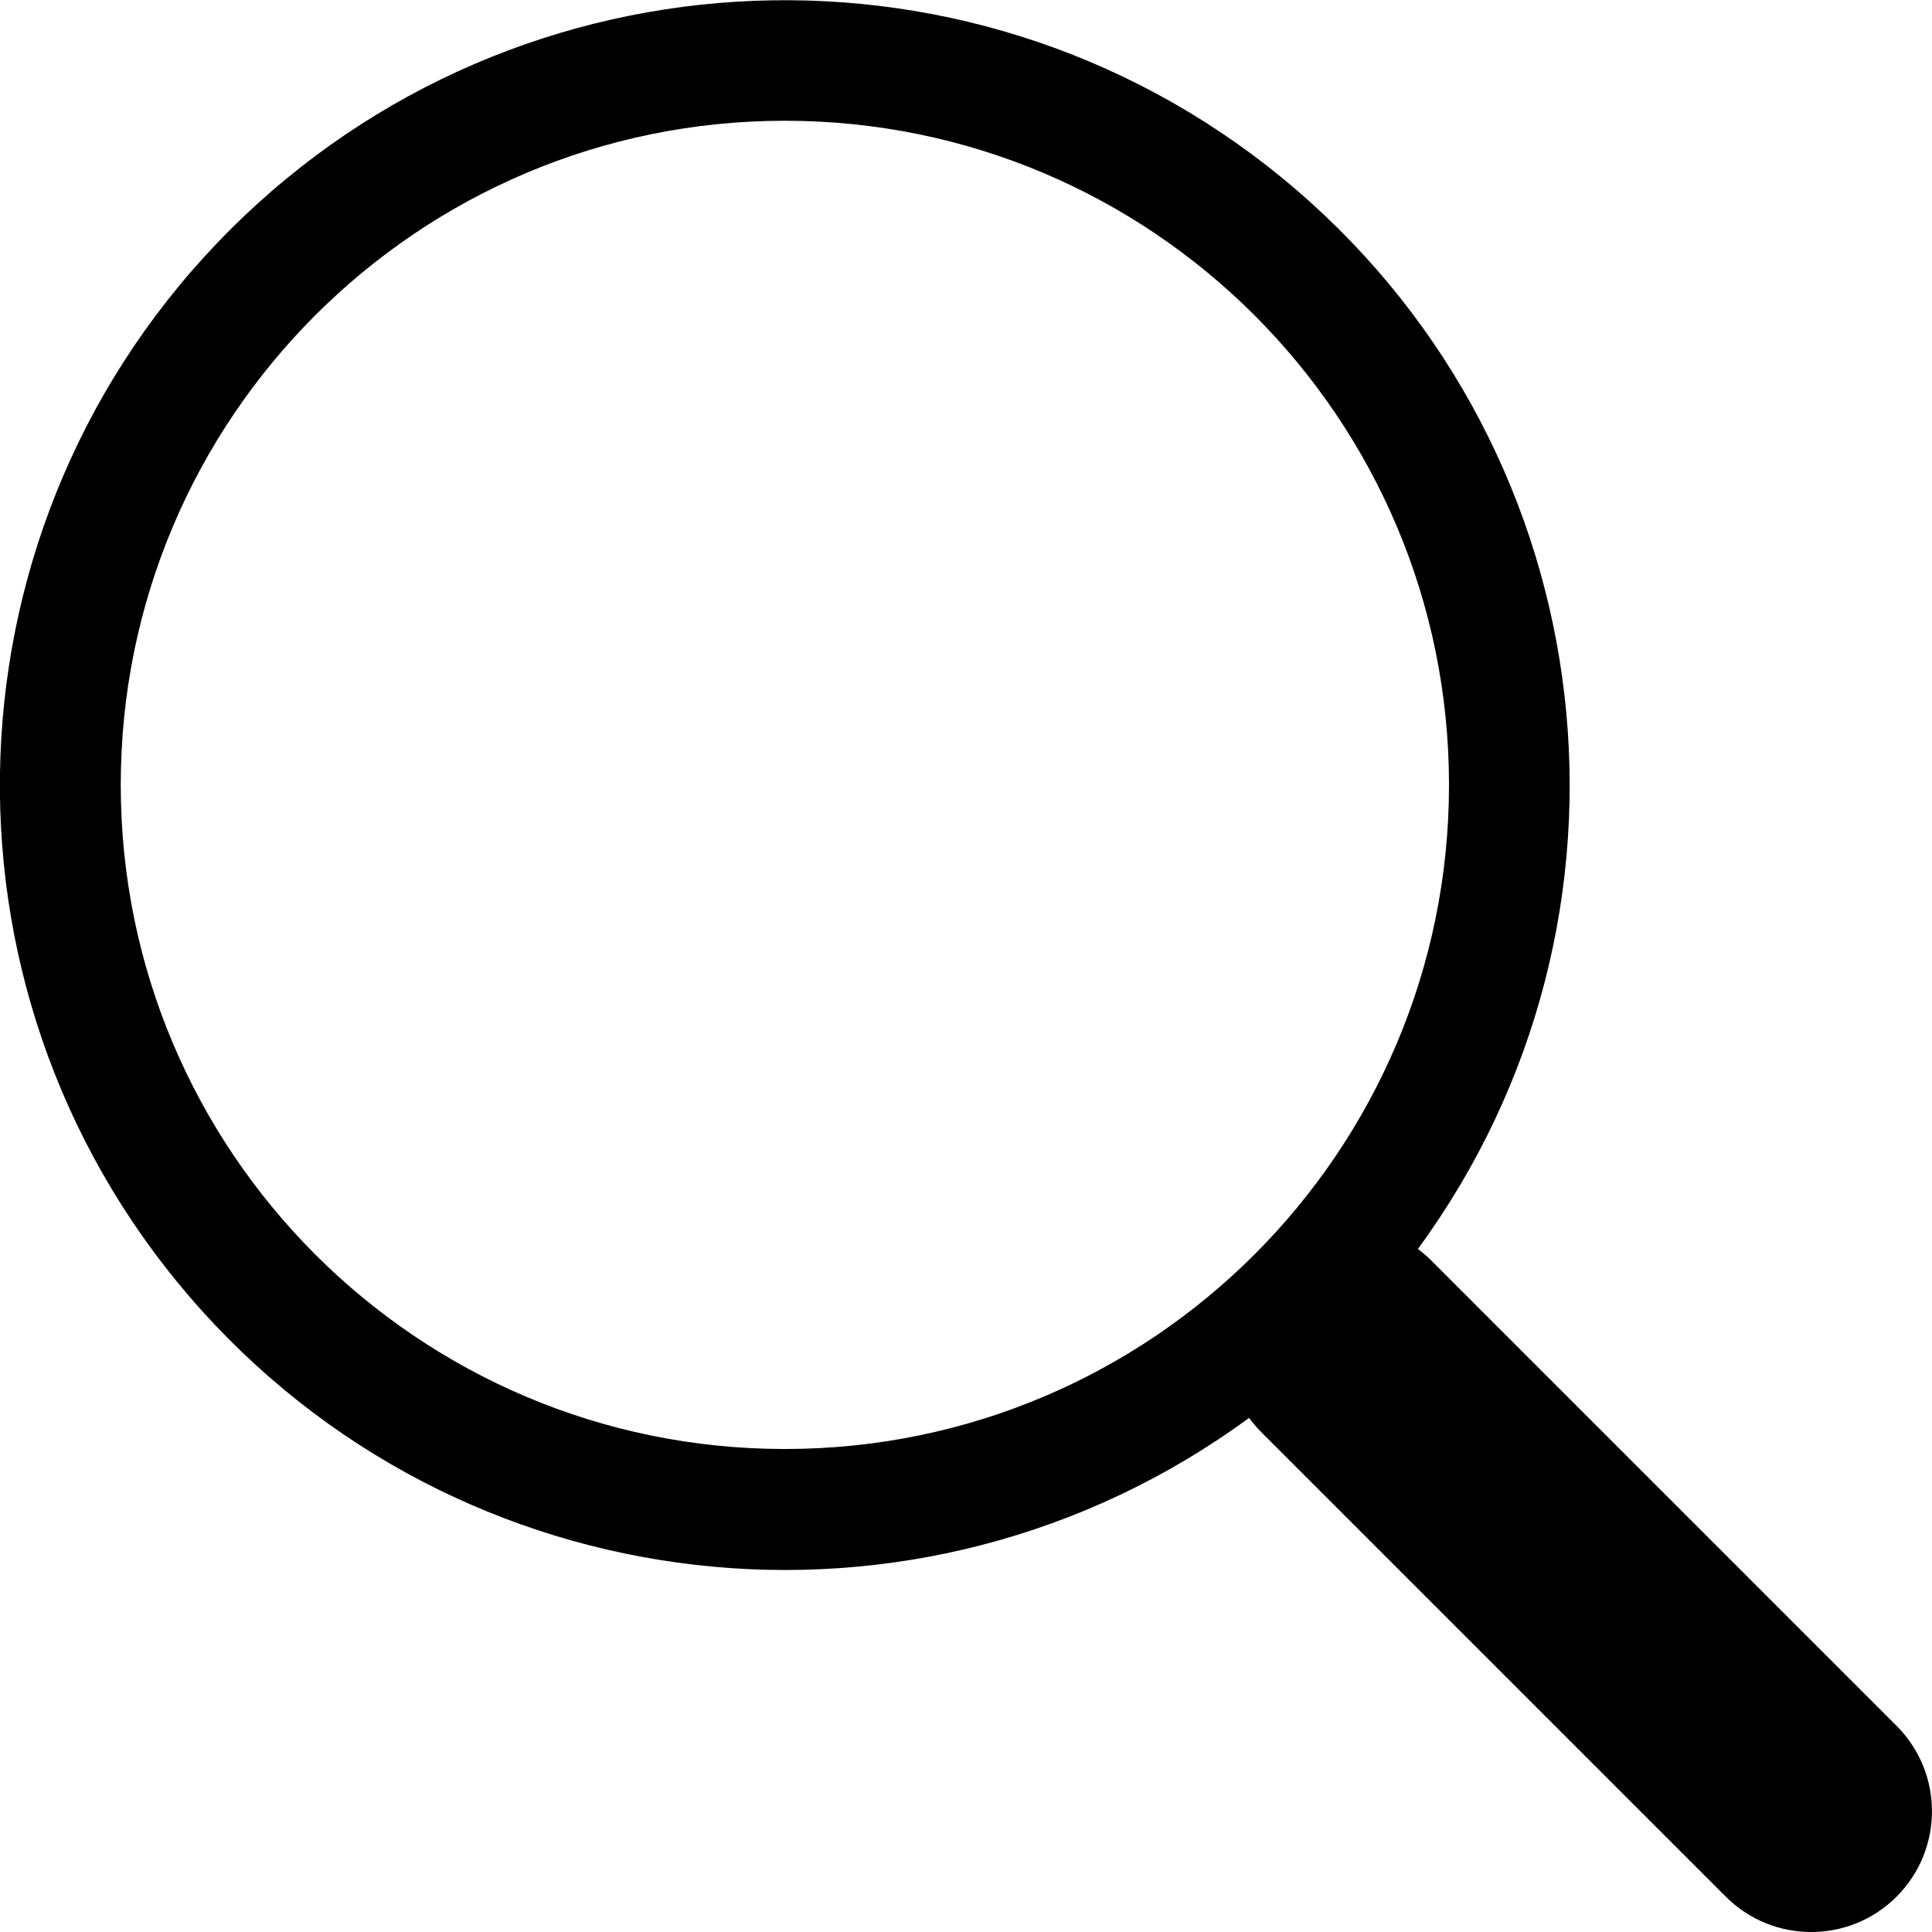
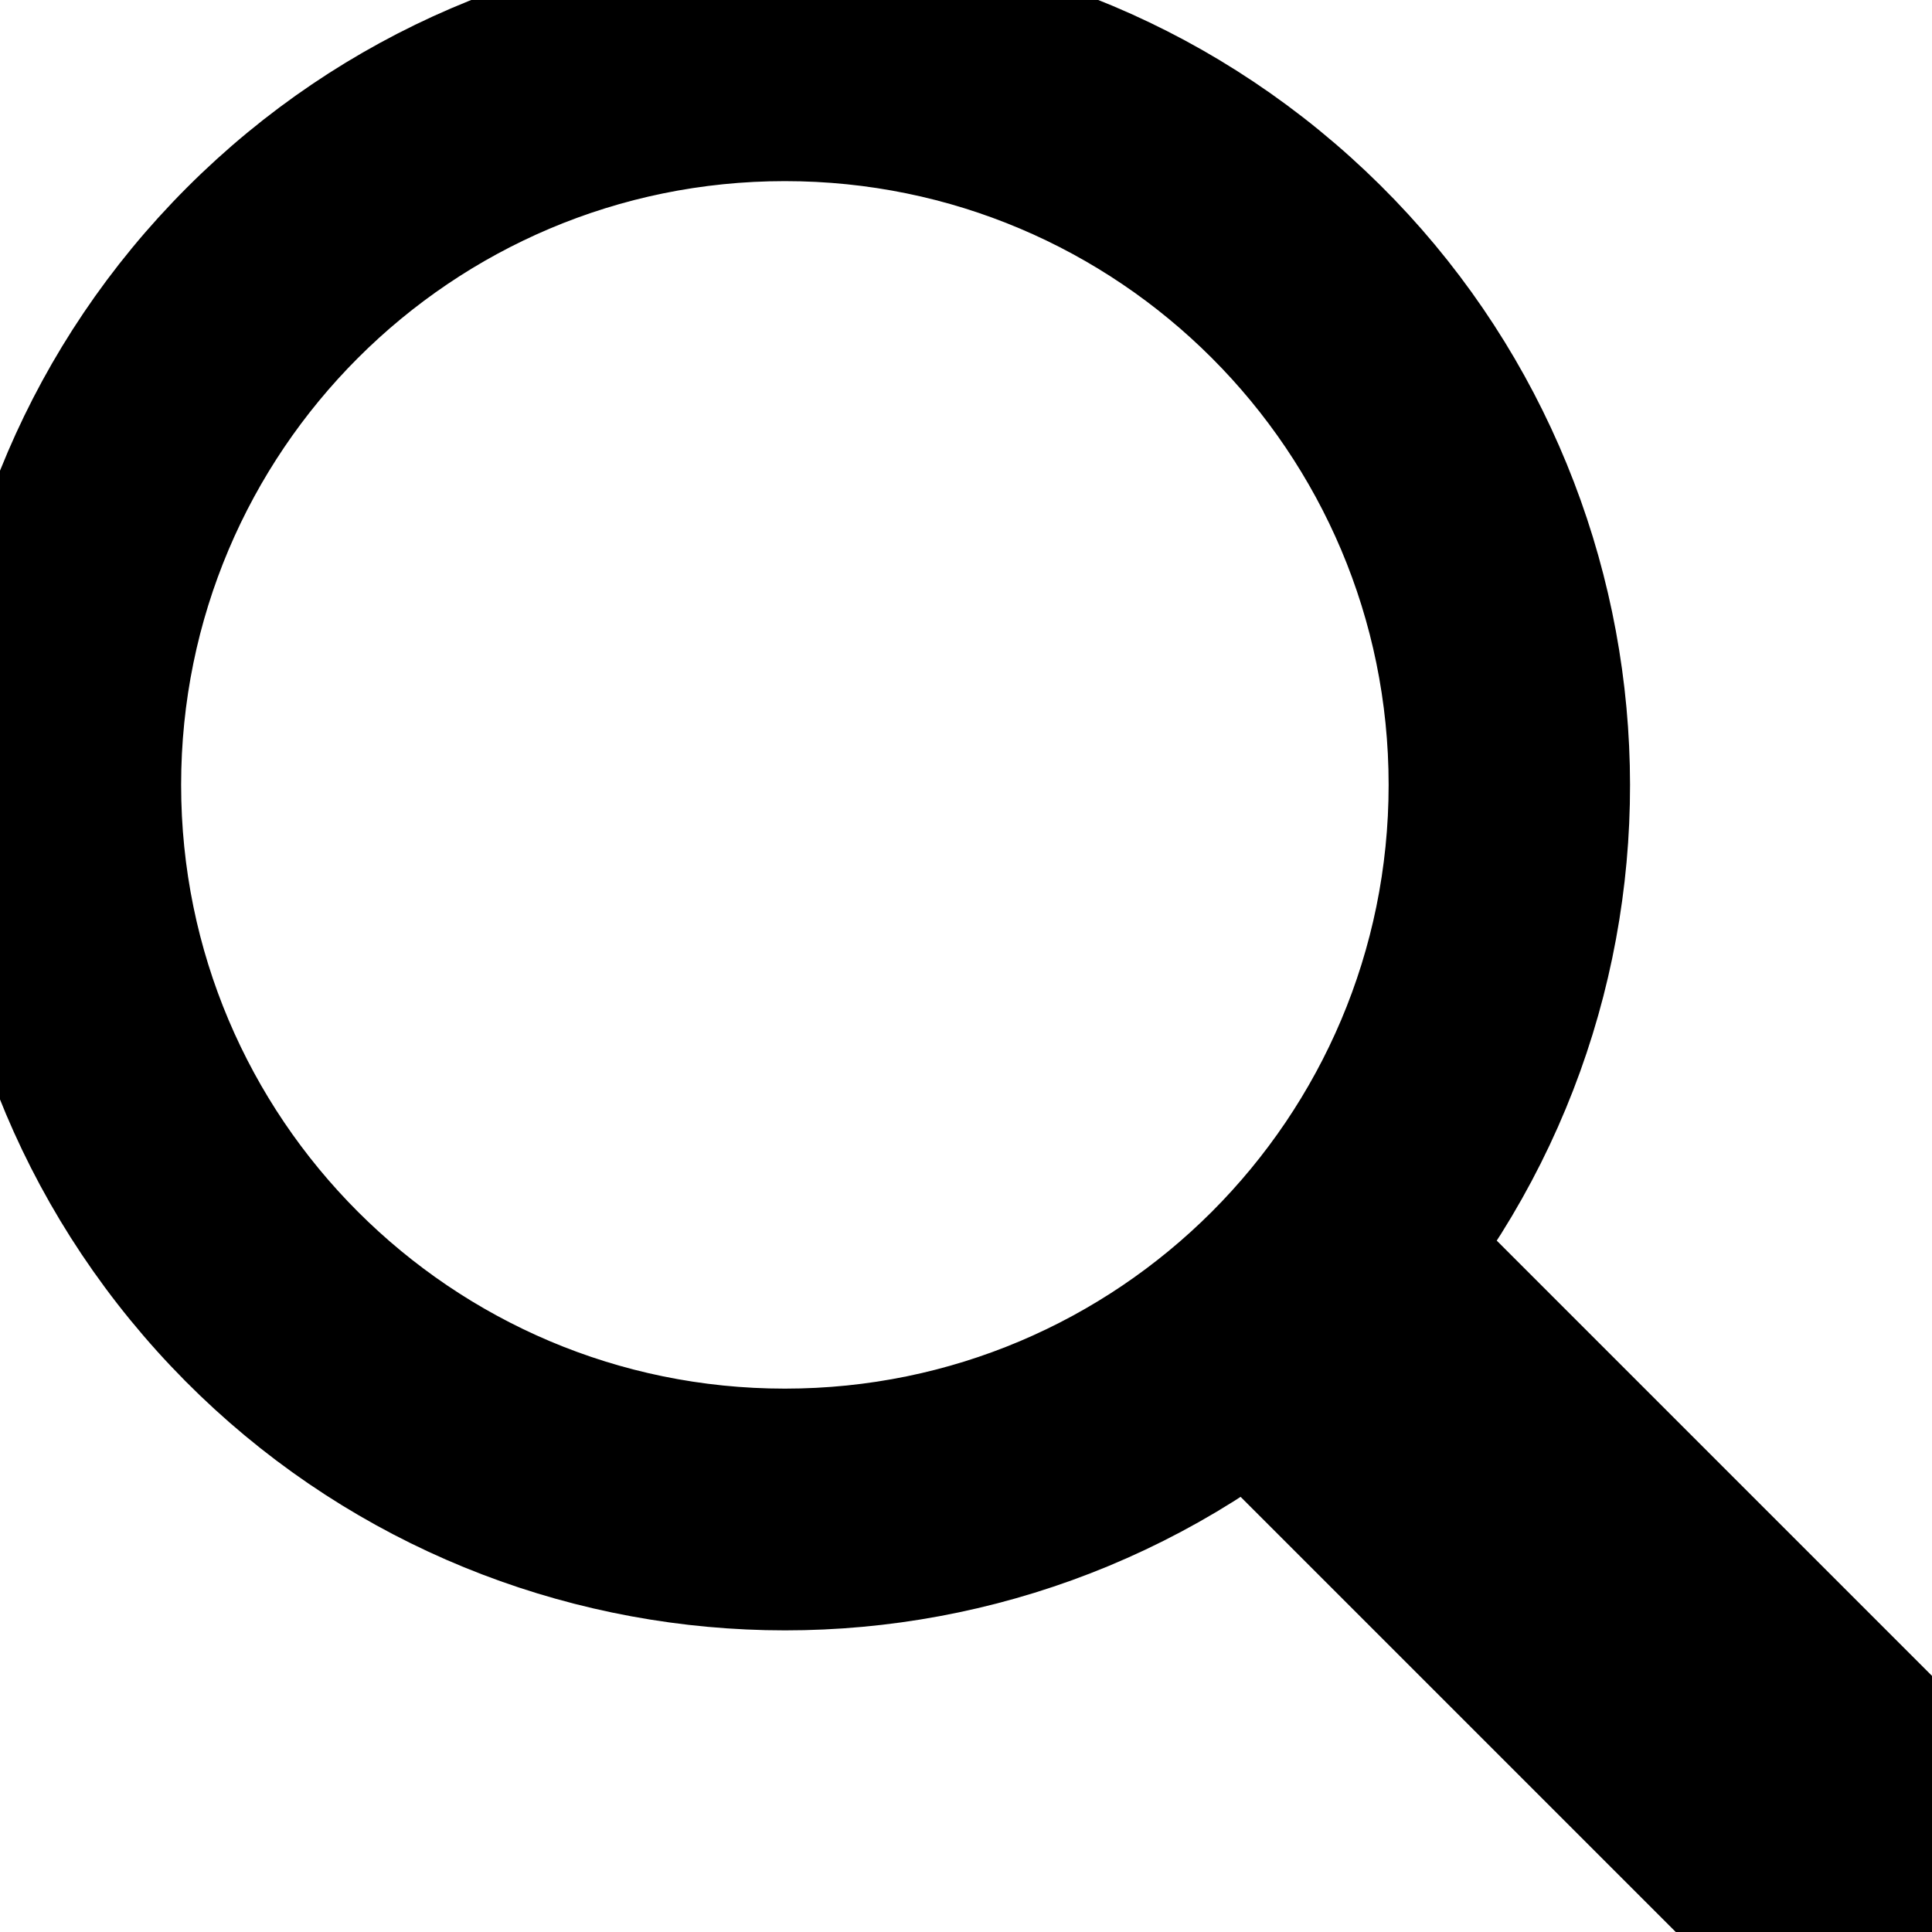
<svg xmlns="http://www.w3.org/2000/svg" width="16" height="16" fill="currentColor" class="bi bi-search" viewBox="0 0 16 16">
-   <path d="M11.742 10.344a6.5 6.5 0 1 0-1.397 1.398h-.001q.044.06.098.115l3.85 3.85a1 1 0 0 0 1.415-1.414l-3.85-3.85a1 1 0 0 0-.115-.1zM12 6.5a5.5 5.5 0 1 1-11 0 5.5 5.5 0 0 1 11 0" />
+   <path stroke="currentColor" d="M11.742 10.344a6.5 6.5 0 1 0-1.397 1.398h-.001q.044.06.098.115l3.85 3.85a1 1 0 0 0 1.415-1.414l-3.85-3.85a1 1 0 0 0-.115-.1zM12 6.5a5.5 5.5 0 1 1-11 0 5.5 5.5 0 0 1 11 0" />
</svg>
